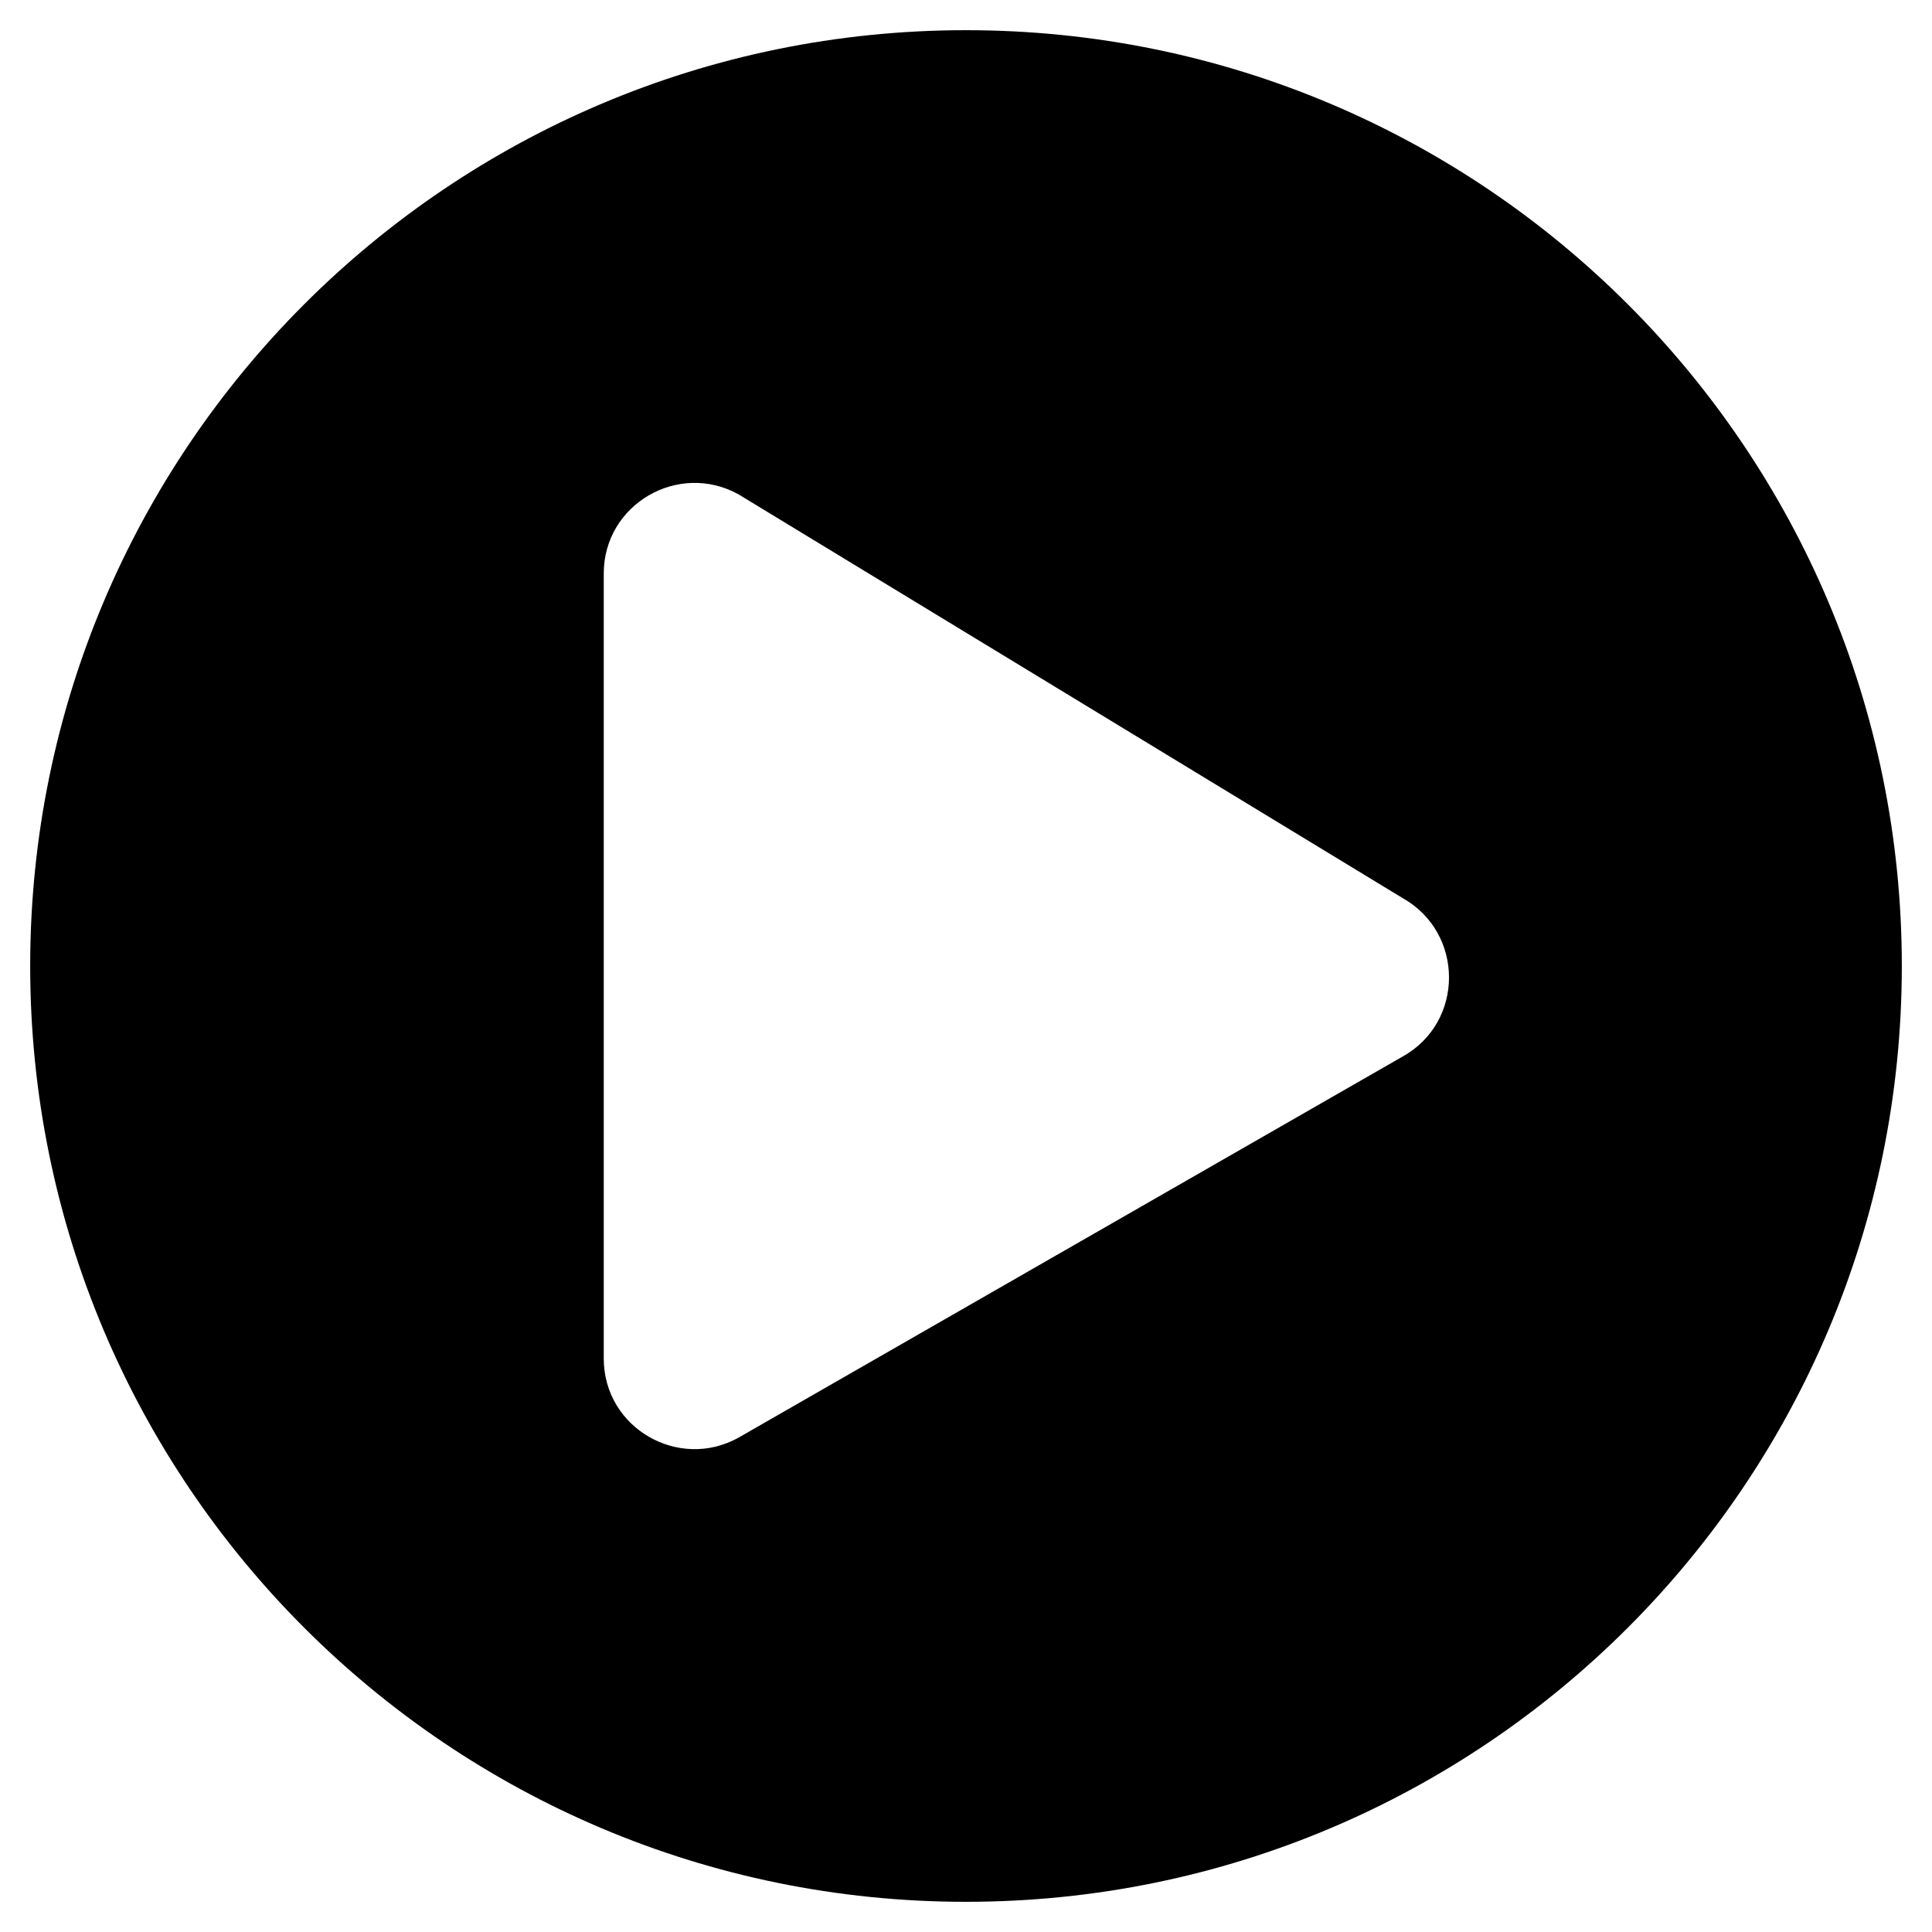
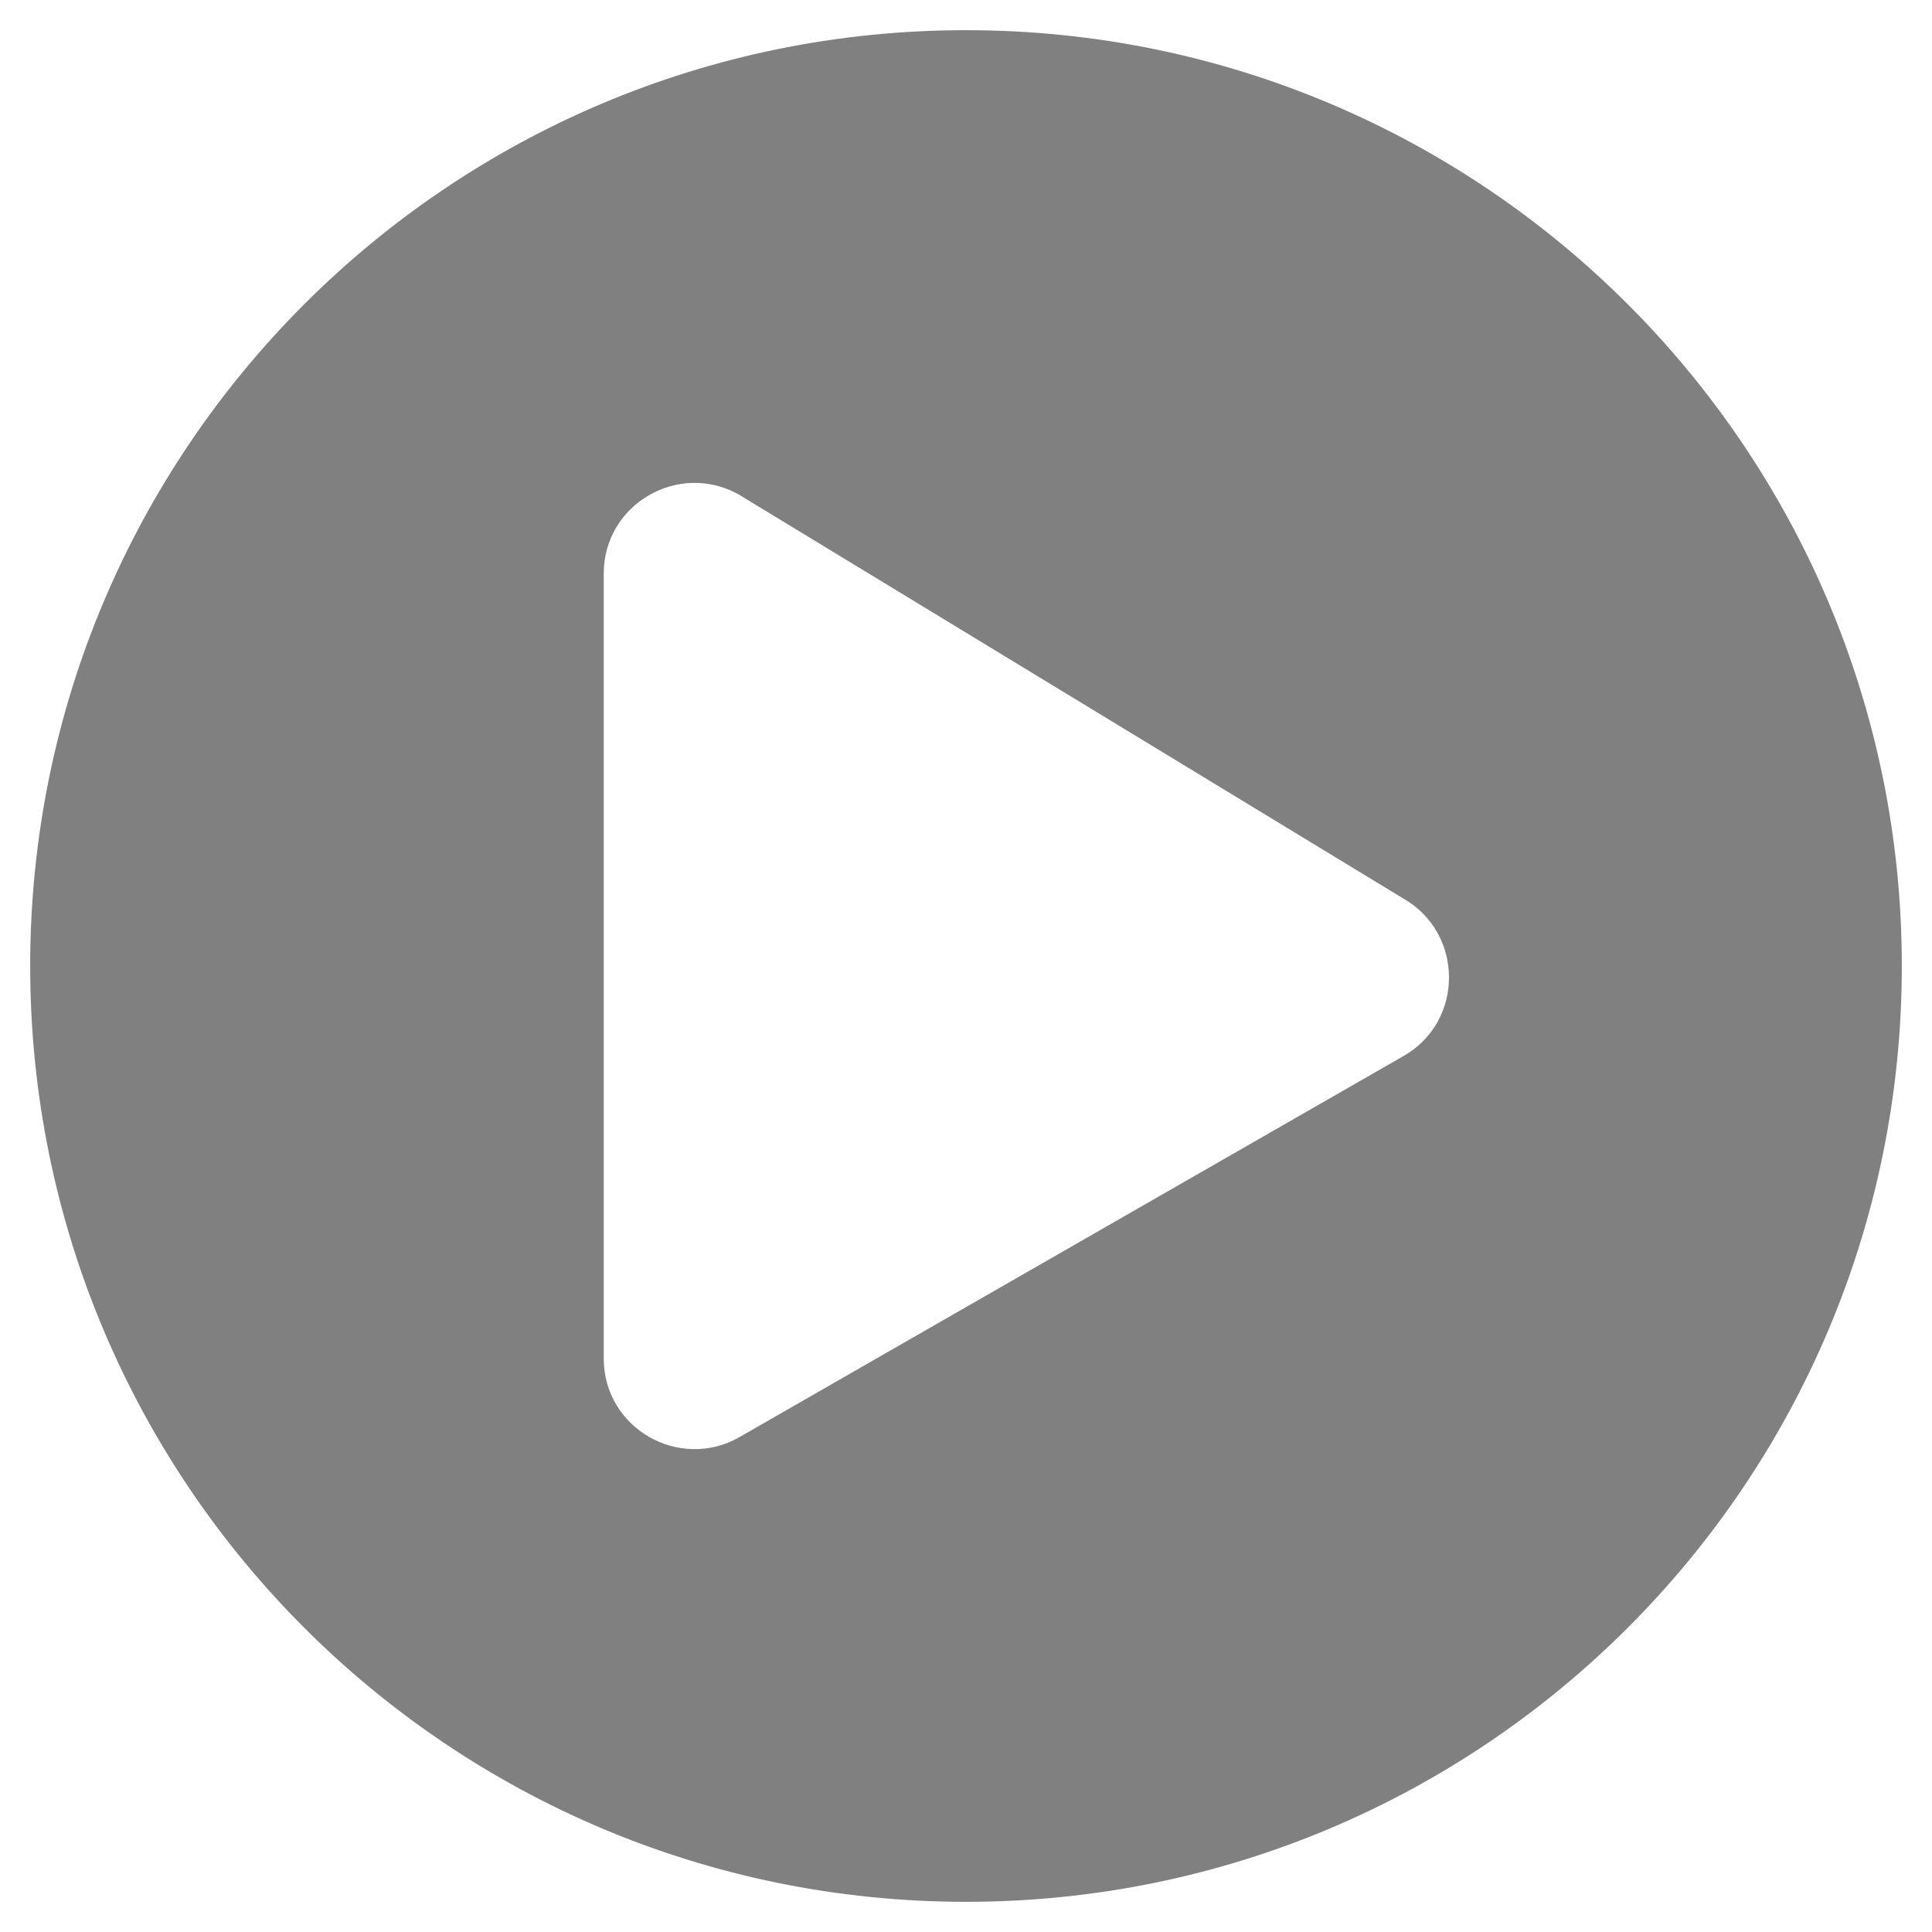
<svg xmlns="http://www.w3.org/2000/svg" viewBox="0 0 512 512">
-   <path d="M256 8C119 8 8 119 8 256s111 248 248 248 248-111 248-248S393 8 256 8zm115.7 272l-176 101c-15.8 8.8-35.7-2.5-35.7-21V152c0-18.4 19.8-29.8 35.7-21l176 107c16.4 9.2 16.4 32.9 0 42z" />
+   <path fill="#808080" d="M256 8C119 8 8 119 8 256s111 248 248 248 248-111 248-248S393 8 256 8zm115.7 272l-176 101c-15.8 8.8-35.7-2.5-35.7-21V152c0-18.4 19.8-29.8 35.7-21l176 107c16.4 9.2 16.4 32.9 0 42z" />
</svg>
